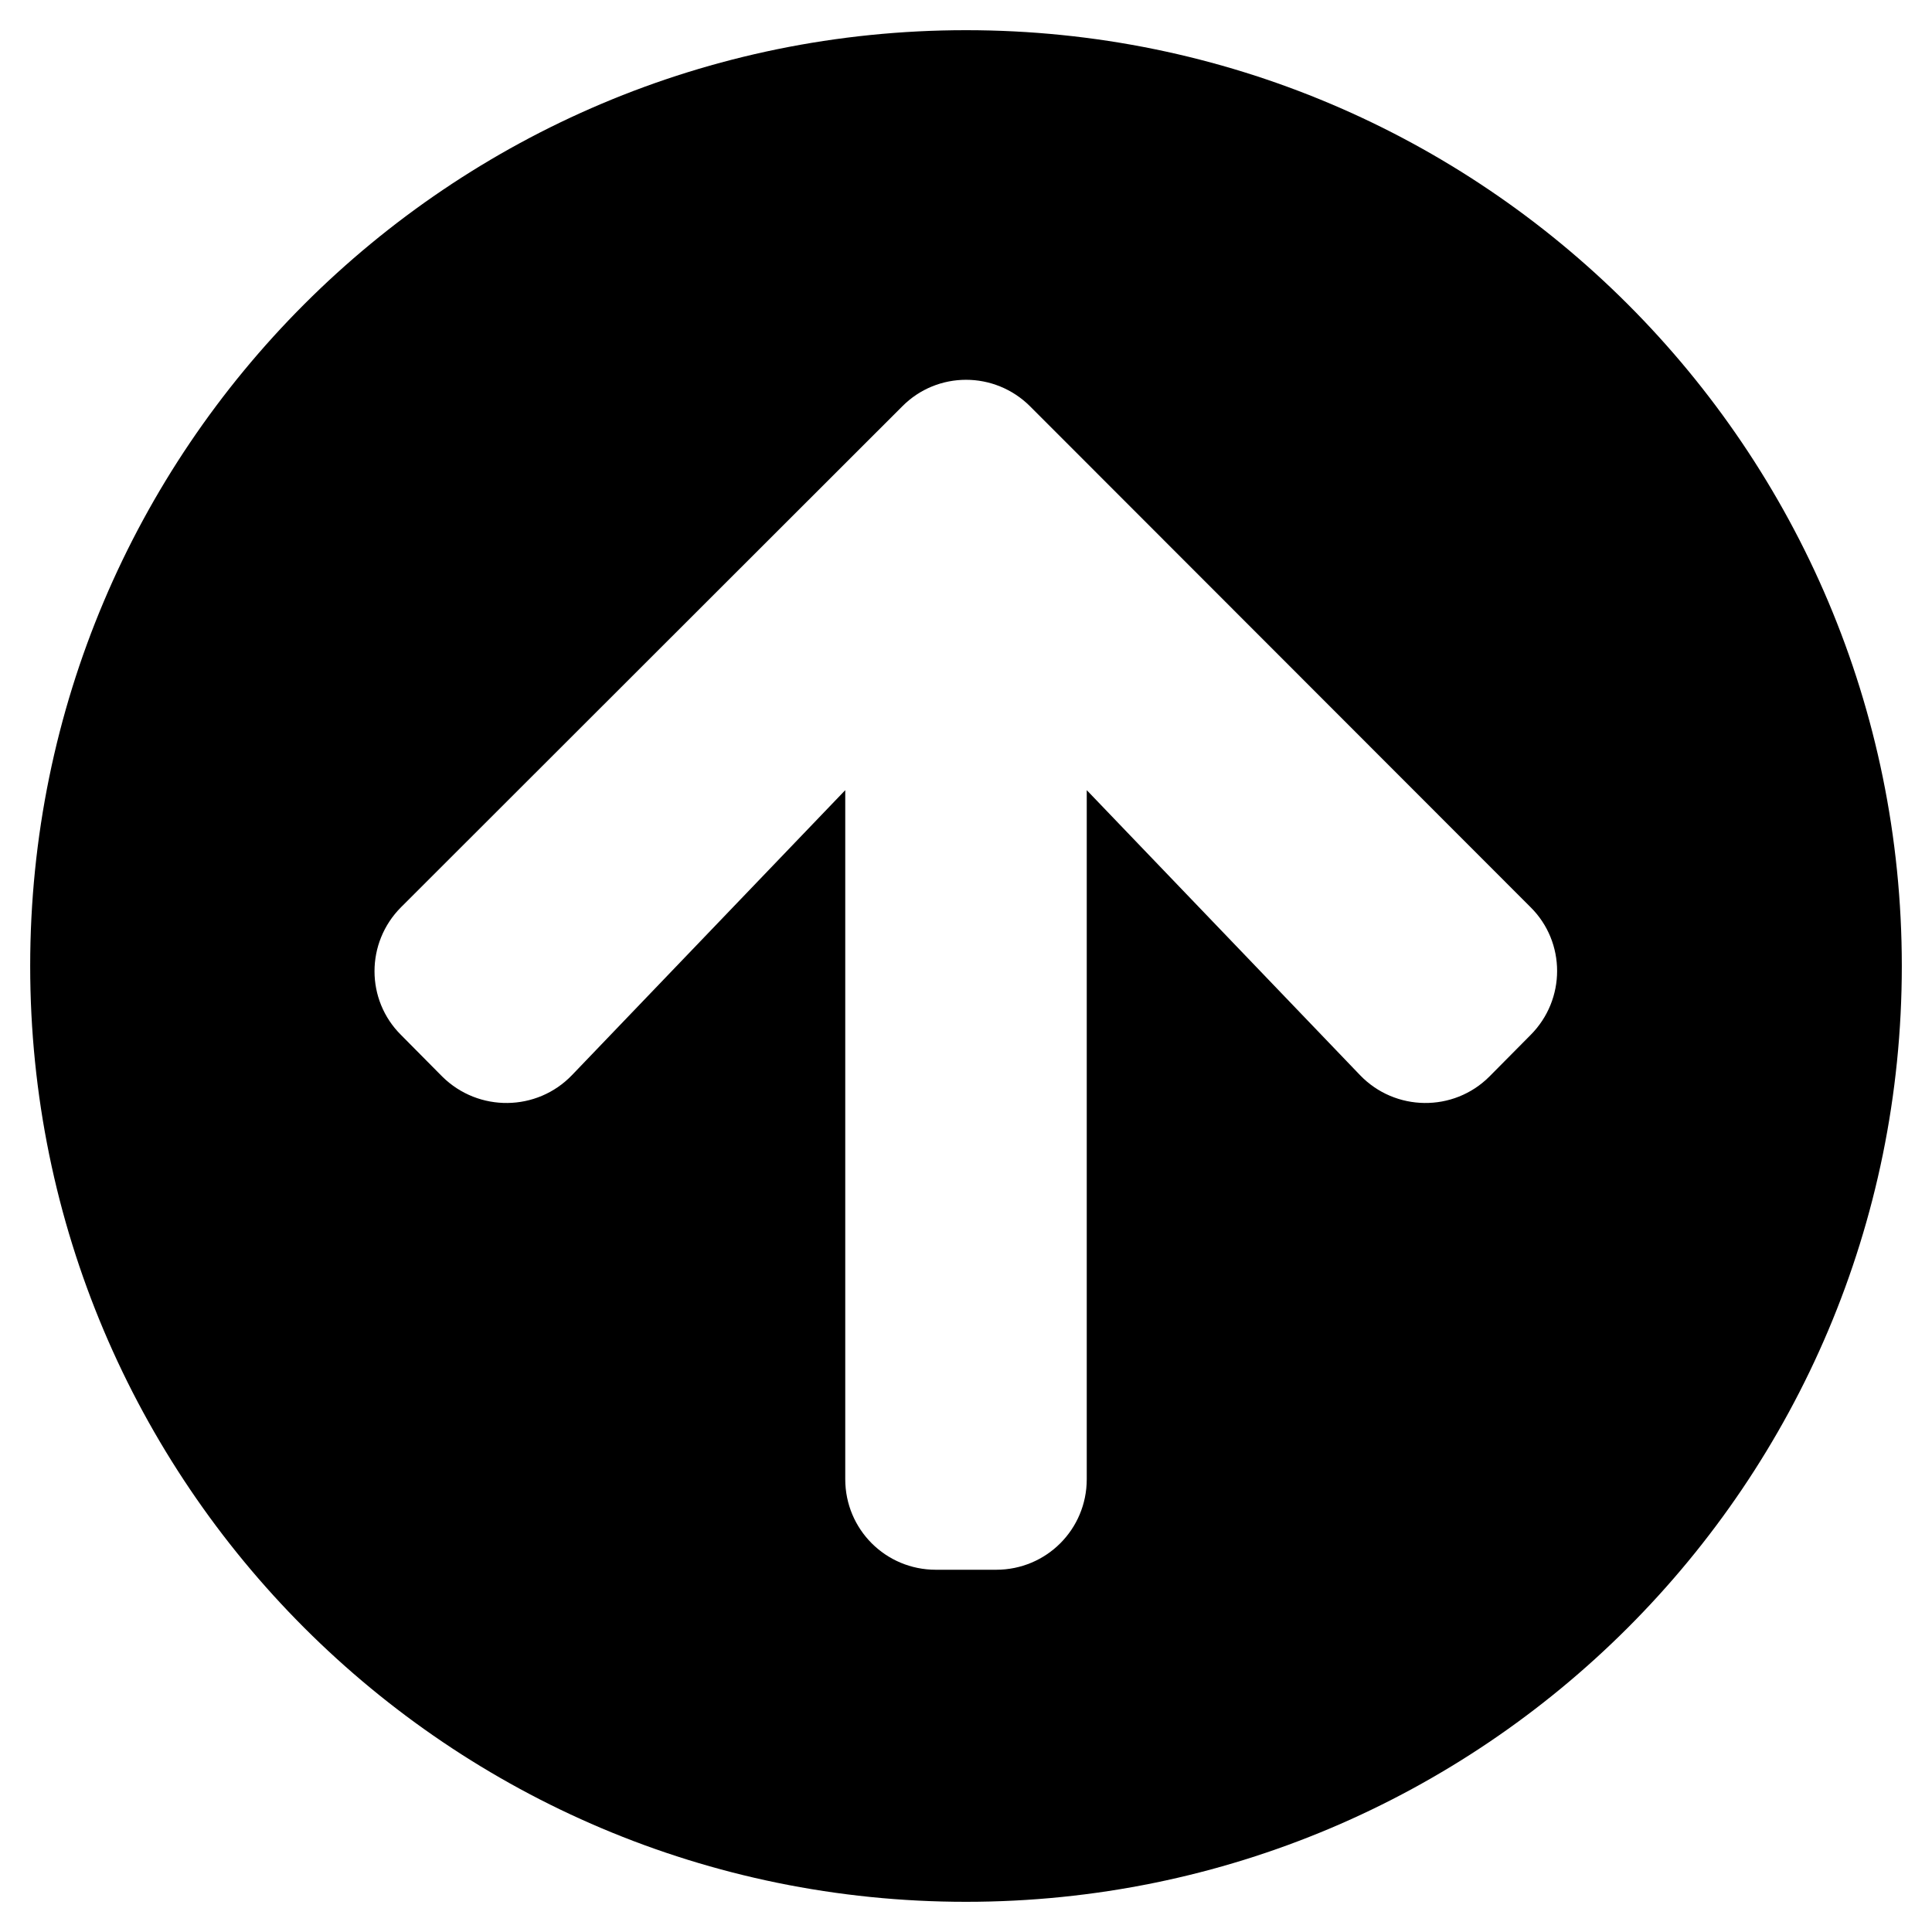
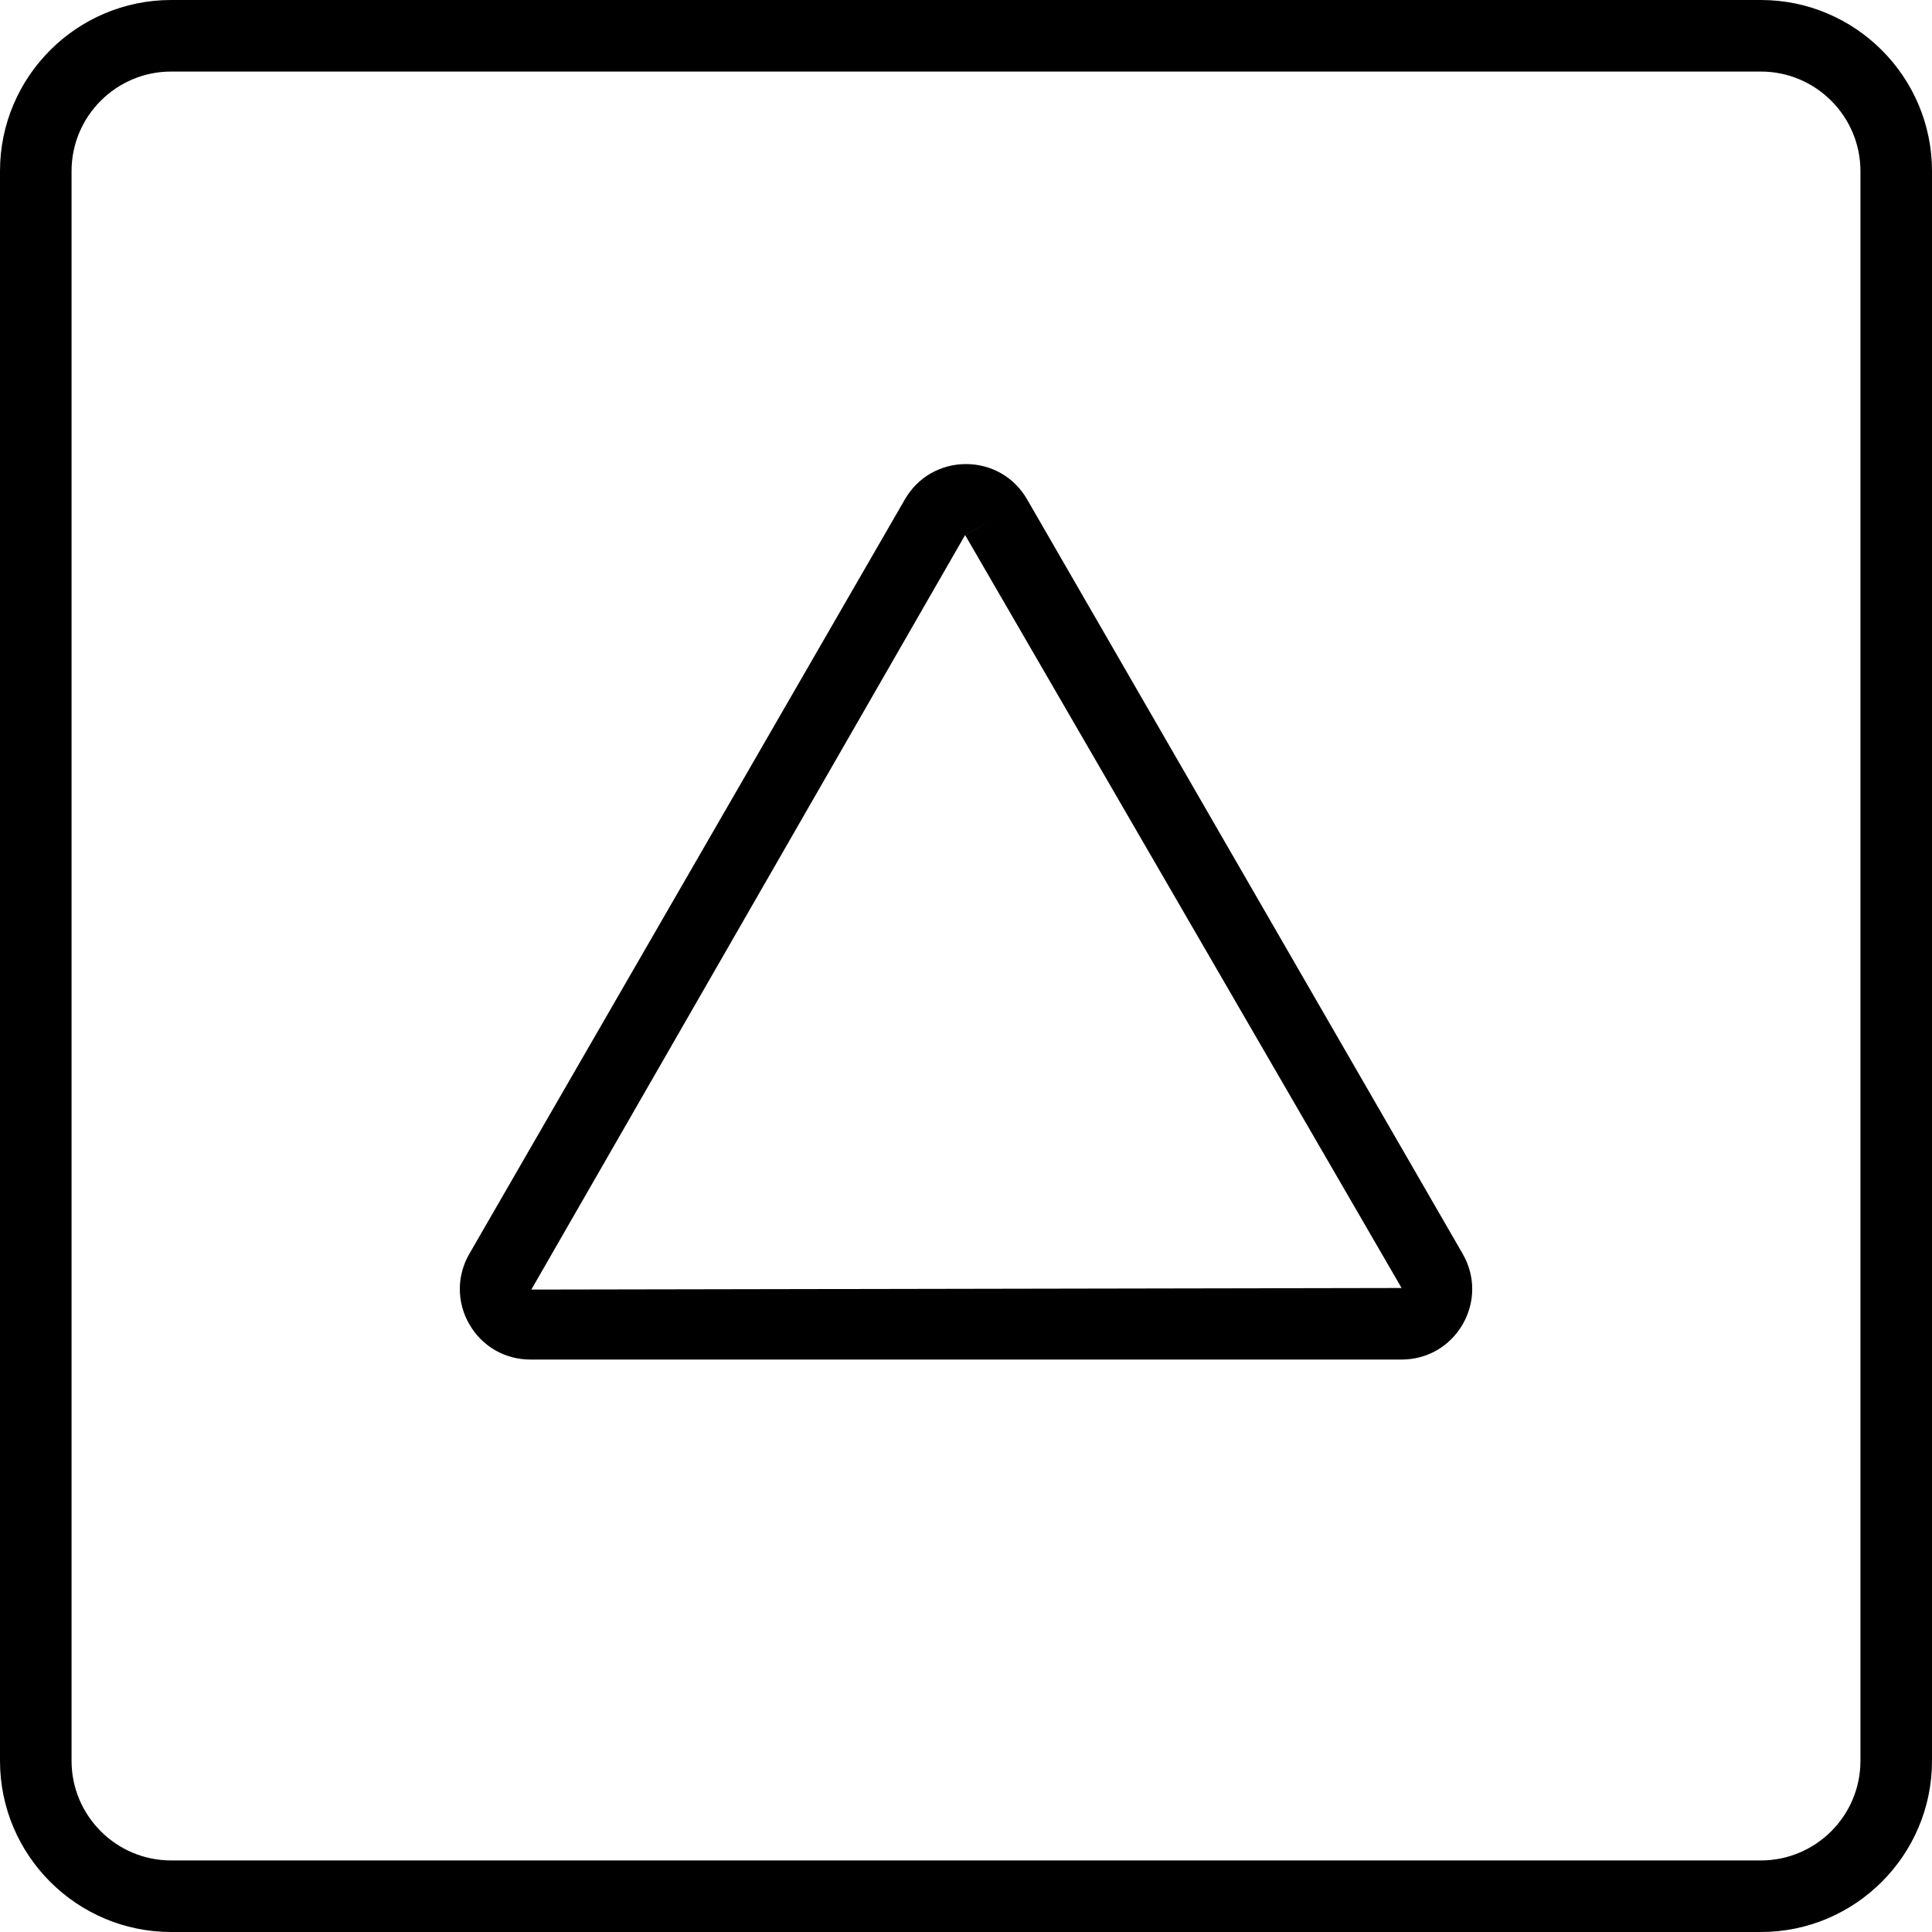
- <svg xmlns="http://www.w3.org/2000/svg" fill="#000000" width="800px" height="800px" viewBox="0 0 512 512">
-   <path d="M8 256C8 119 119 8 256 8s248 111 248 248-111 248-248 248S8 393 8 256zm143.6 28.9l72.4-75.5V392c0 13.3 10.7 24 24 24h16c13.3 0 24-10.7 24-24V209.4l72.4 75.5c9.3 9.7 24.8 9.9 34.3.4l10.9-11c9.4-9.4 9.4-24.6 0-33.9L273 107.7c-9.4-9.4-24.6-9.4-33.9 0L106.3 240.4c-9.4 9.4-9.4 24.6 0 33.9l10.9 11c9.6 9.5 25.1 9.3 34.4-.4z" />
+ <svg xmlns="http://www.w3.org/2000/svg" fill="#000000" height="800px" width="800px" version="1.1" id="Capa_1" viewBox="0 0 54 54" xml:space="preserve">
+   <g>
+     <path d="M49.217,0H4.783C2.146,0,0,2.146,0,4.782v44.435C0,51.854,2.146,54,4.783,54h44.435C51.854,54,54,51.854,54,49.218V4.783   C54,2.146,51.854,0,49.217,0z M52,49.218C52,50.752,50.751,52,49.217,52H4.783C3.249,52,2,50.751,2,49.217V4.782   C2,3.248,3.249,2,4.783,2h44.435C50.751,2,52,3.249,52,4.783V49.218z" />
+     <path d="M28.707,13.956L28.707,13.956c-0.356-0.617-0.995-0.985-1.707-0.985s-1.351,0.368-1.707,0.985L13.119,35.044   c-0.356,0.616-0.356,1.354,0,1.971C13.475,37.632,14.113,38,14.825,38h24.35c0.712,0,1.351-0.368,1.707-0.985   c0.356-0.617,0.356-1.354,0-1.971L28.707,13.956z M14.851,36.044l12.124-21.089l0.867-0.499l-0.866,0.5L39.175,36L14.851,36.044z" />
+   </g>
</svg>
